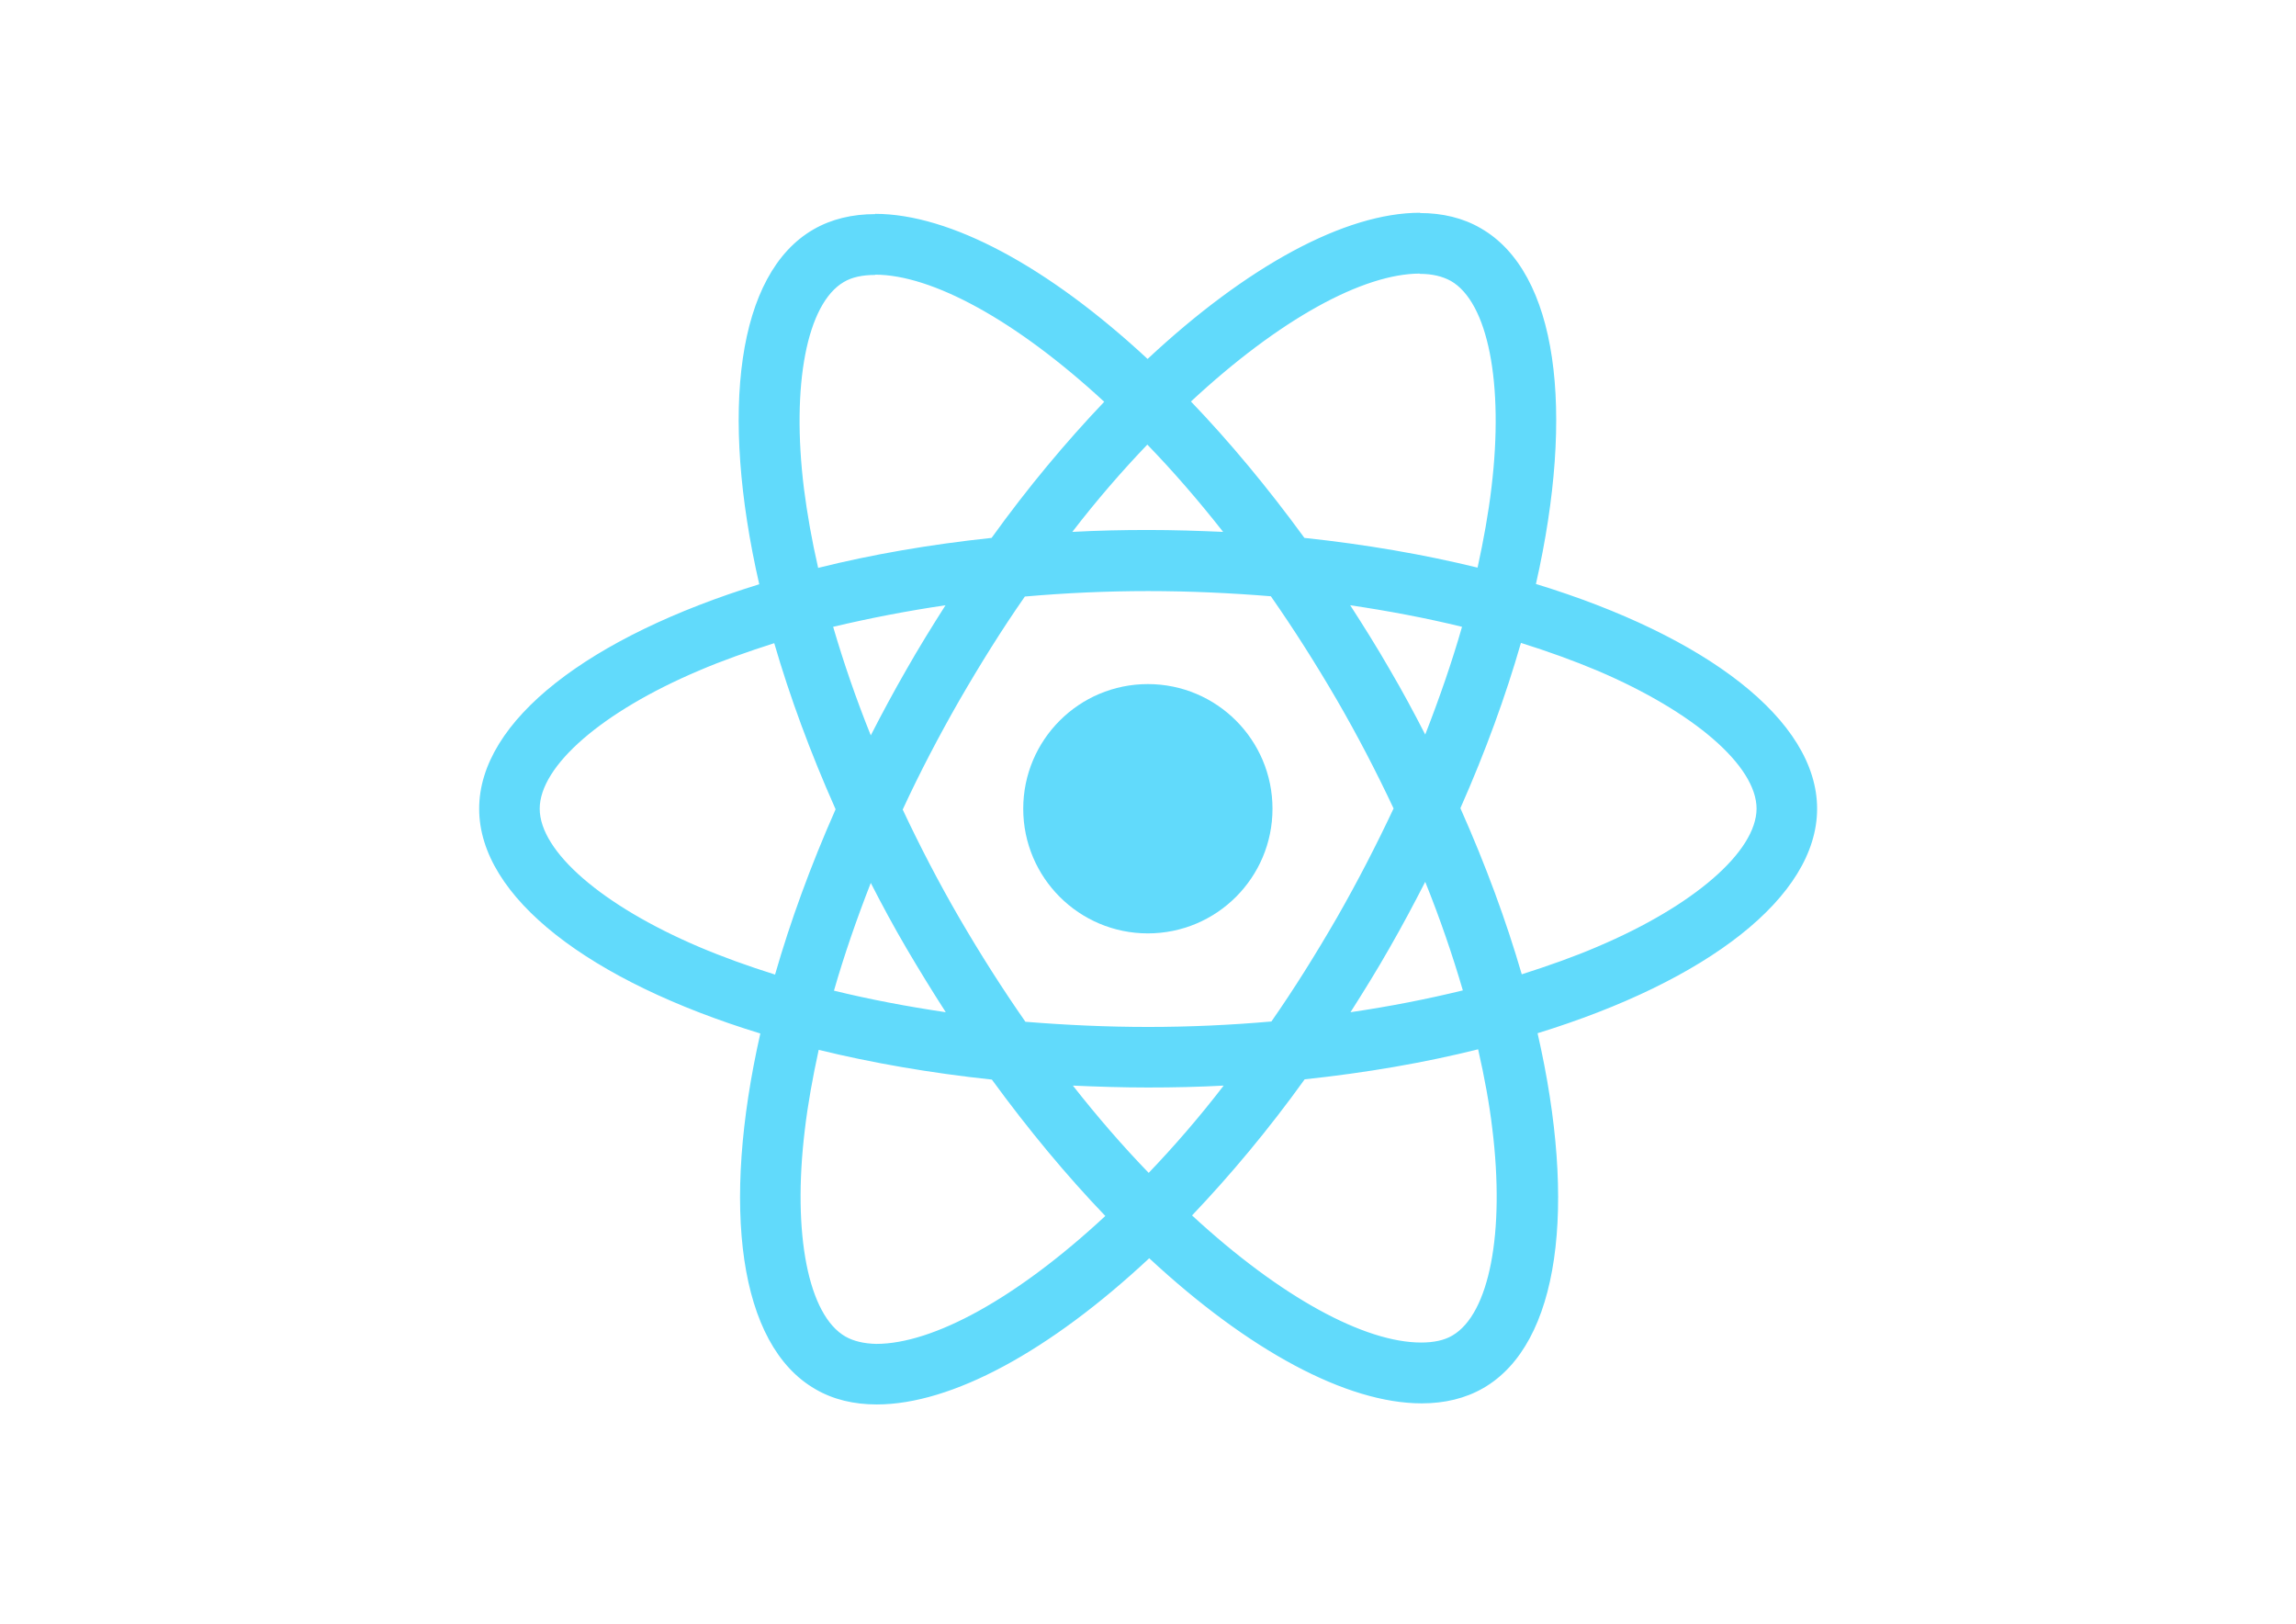
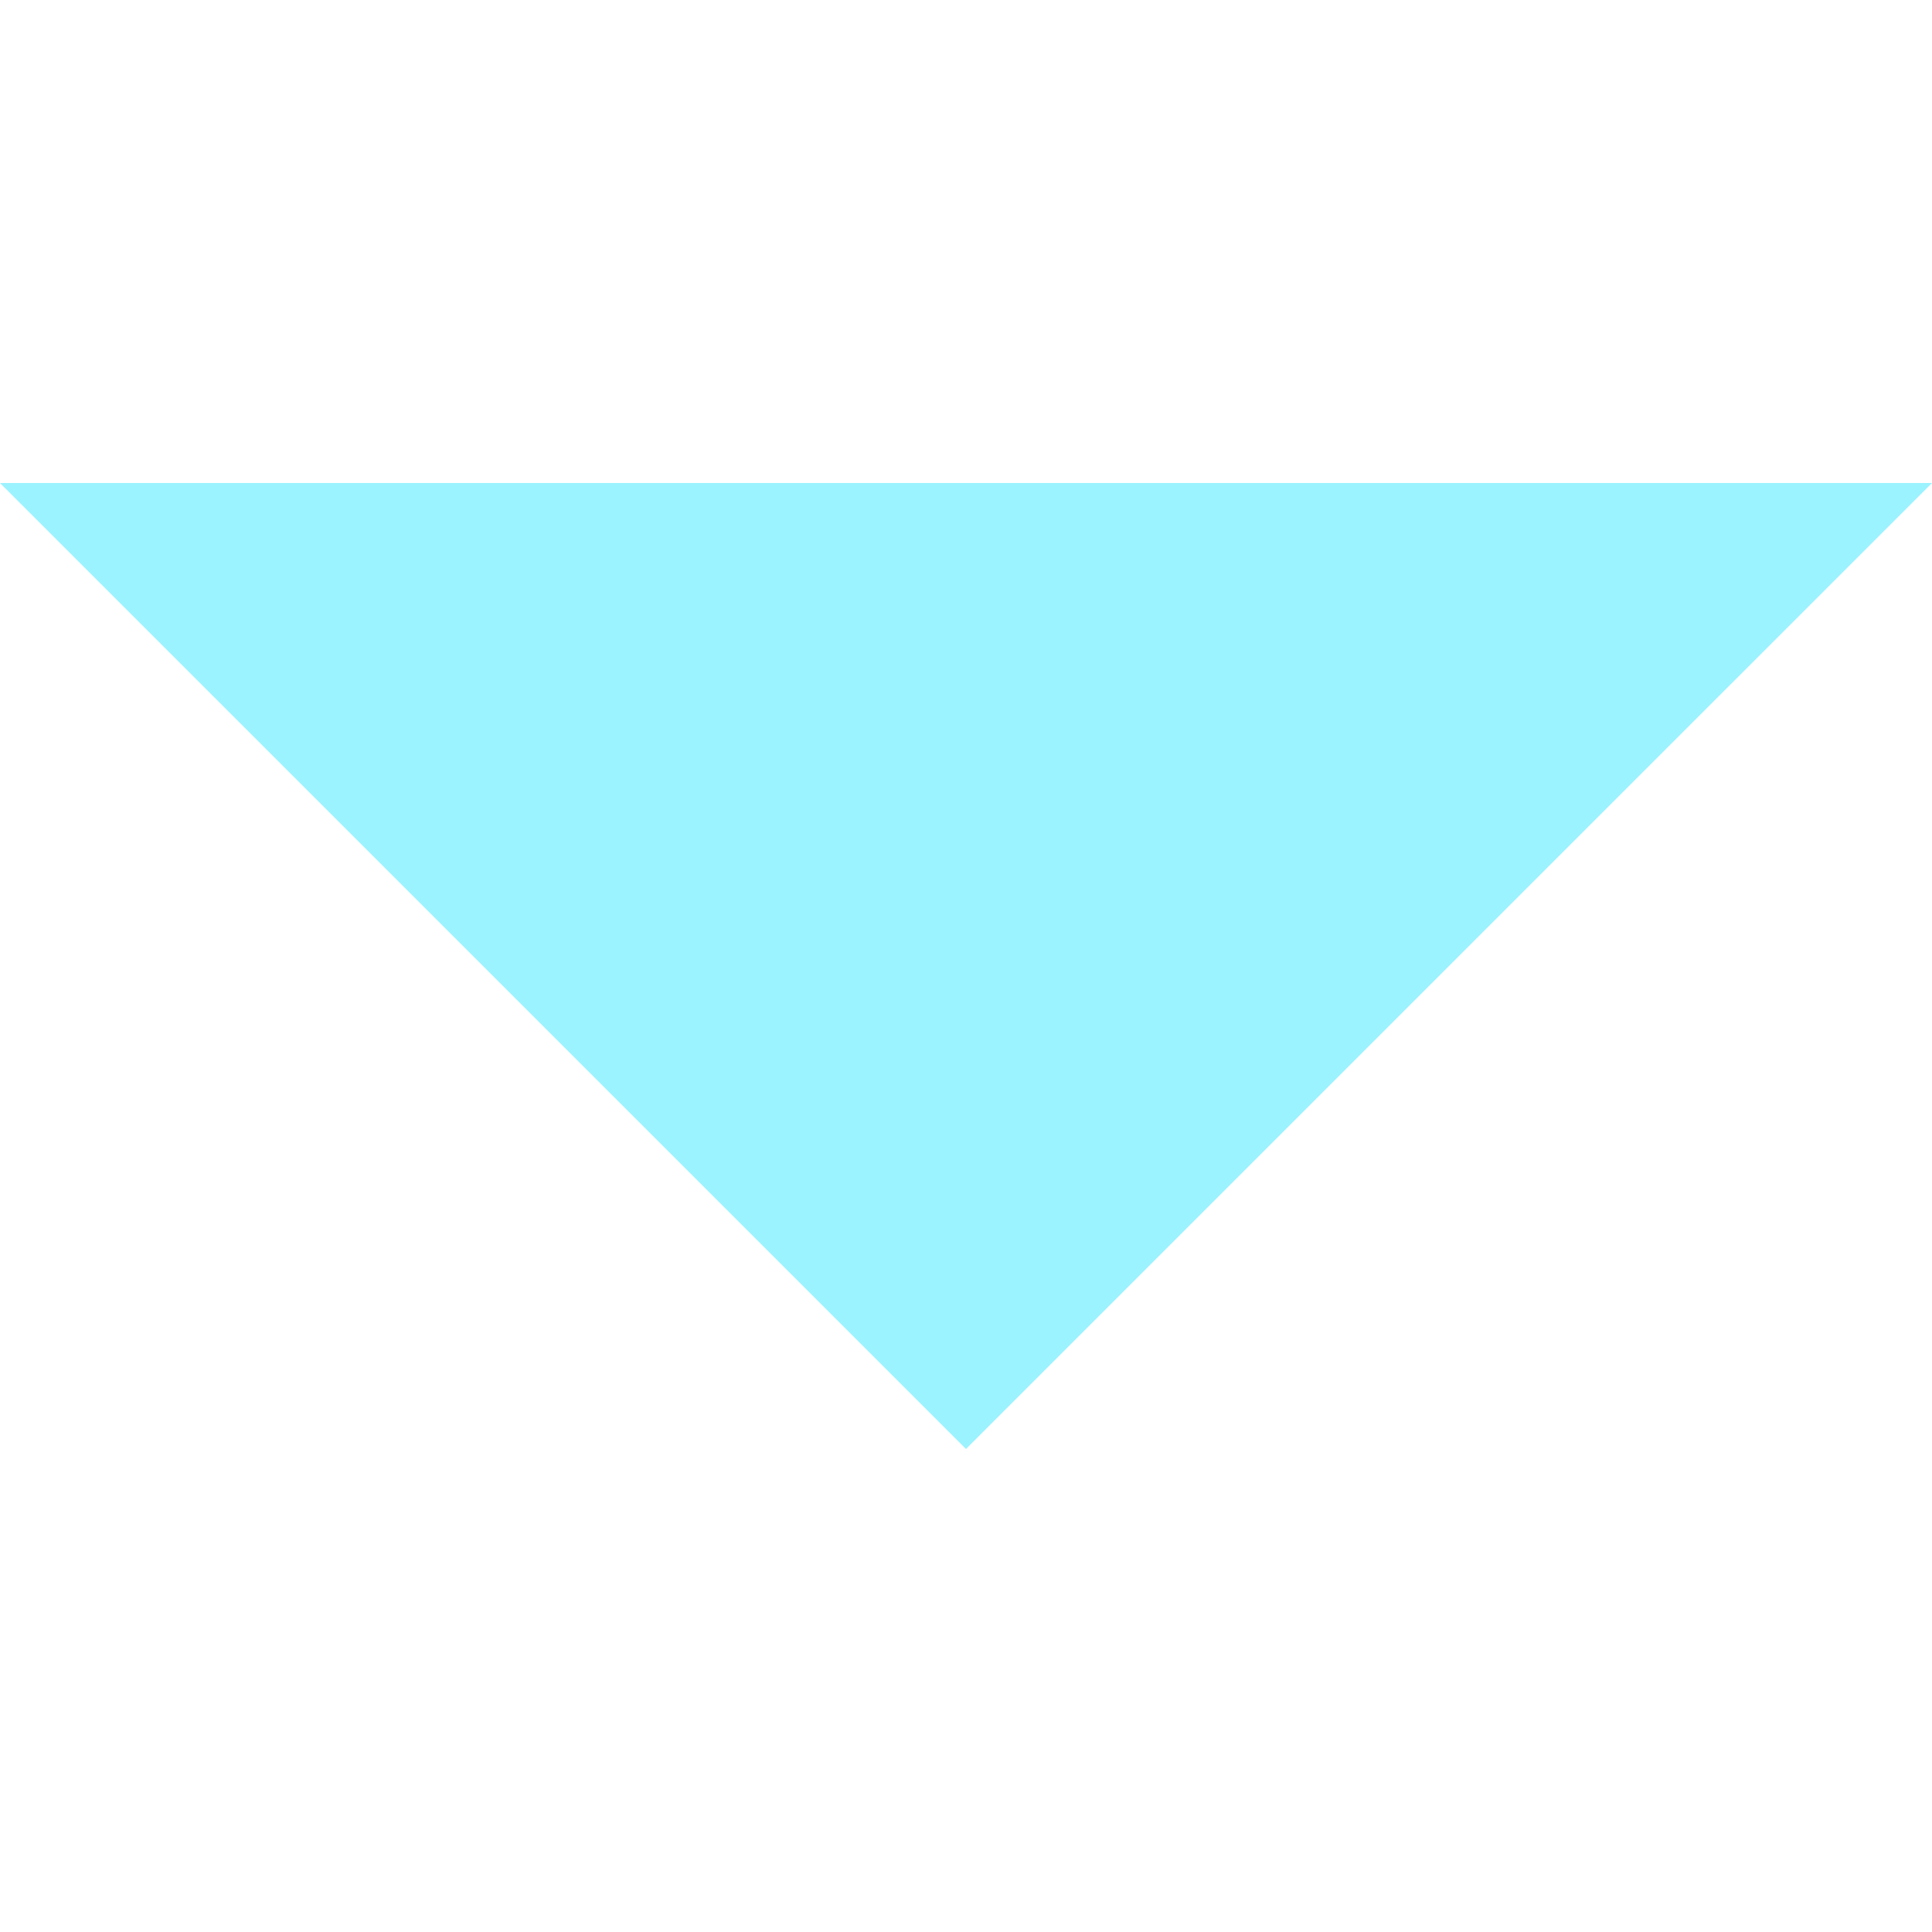
- <svg xmlns="http://www.w3.org/2000/svg" viewBox="0 0 841.9 595.3">
-   <g fill="#61DAFB">
-     <path d="M666.3 296.5c0-32.5-40.7-63.3-103.1-82.4 14.4-63.6 8-114.2-20.2-130.4-6.5-3.8-14.1-5.6-22.4-5.6v22.3c4.6 0 8.3.9 11.4 2.6 13.6 7.8 19.5 37.5 14.9 75.7-1.1 9.4-2.9 19.3-5.1 29.4-19.6-4.8-41-8.5-63.5-10.9-13.5-18.5-27.5-35.3-41.6-50 32.6-30.3 63.2-46.9 84-46.9V78c-27.5 0-63.5 19.6-99.9 53.6-36.4-33.8-72.4-53.2-99.9-53.2v22.3c20.7 0 51.4 16.5 84 46.6-14 14.7-28 31.4-41.3 49.9-22.6 2.4-44 6.1-63.6 11-2.3-10-4-19.7-5.2-29-4.7-38.2 1.1-67.9 14.6-75.8 3-1.8 6.9-2.6 11.5-2.6V78.5c-8.4 0-16 1.8-22.6 5.6-28.1 16.2-34.4 66.7-19.9 130.1-62.2 19.2-102.7 49.9-102.7 82.3 0 32.5 40.7 63.3 103.1 82.4-14.4 63.6-8 114.2 20.2 130.4 6.5 3.8 14.1 5.6 22.5 5.6 27.5 0 63.5-19.6 99.9-53.6 36.4 33.8 72.4 53.2 99.9 53.2 8.4 0 16-1.8 22.6-5.6 28.1-16.2 34.4-66.7 19.9-130.1 62-19.1 102.5-49.9 102.5-82.3zm-130.2-66.7c-3.7 12.9-8.3 26.2-13.5 39.5-4.1-8-8.4-16-13.1-24-4.6-8-9.5-15.8-14.4-23.4 14.2 2.1 27.9 4.7 41 7.9zm-45.8 106.5c-7.8 13.5-15.8 26.3-24.1 38.2-14.9 1.3-30 2-45.2 2-15.1 0-30.2-.7-45-1.9-8.3-11.9-16.4-24.6-24.2-38-7.6-13.1-14.5-26.4-20.8-39.8 6.2-13.4 13.2-26.8 20.7-39.9 7.8-13.5 15.8-26.3 24.1-38.2 14.9-1.3 30-2 45.2-2 15.1 0 30.2.7 45 1.9 8.3 11.9 16.4 24.6 24.2 38 7.6 13.1 14.5 26.4 20.8 39.8-6.3 13.4-13.2 26.8-20.7 39.9zm32.3-13c5.4 13.4 10 26.8 13.8 39.8-13.1 3.2-26.9 5.9-41.2 8 4.9-7.7 9.8-15.6 14.4-23.7 4.6-8 8.9-16.1 13-24.1zM421.2 430c-9.3-9.6-18.6-20.3-27.8-32 9 .4 18.2.7 27.5.7 9.4 0 18.7-.2 27.8-.7-9 11.7-18.3 22.4-27.5 32zm-74.4-58.9c-14.2-2.1-27.9-4.7-41-7.9 3.7-12.9 8.3-26.2 13.5-39.5 4.1 8 8.4 16 13.1 24 4.7 8 9.5 15.8 14.4 23.4zM420.7 163c9.3 9.6 18.6 20.3 27.8 32-9-.4-18.2-.7-27.5-.7-9.4 0-18.7.2-27.8.7 9-11.7 18.3-22.4 27.5-32zm-74 58.9c-4.9 7.7-9.8 15.6-14.4 23.7-4.6 8-8.9 16-13 24-5.4-13.4-10-26.8-13.8-39.8 13.1-3.1 26.9-5.8 41.2-7.9zm-90.5 125.2c-35.4-15.1-58.3-34.9-58.3-50.6 0-15.7 22.9-35.6 58.3-50.6 8.6-3.7 18-7 27.7-10.1 5.7 19.6 13.2 40 22.5 60.9-9.2 20.8-16.6 41.1-22.2 60.6-9.9-3.1-19.3-6.5-28-10.2zM310 490c-13.6-7.8-19.5-37.5-14.9-75.7 1.1-9.4 2.9-19.3 5.1-29.4 19.6 4.8 41 8.5 63.5 10.9 13.5 18.5 27.5 35.3 41.6 50-32.6 30.3-63.2 46.9-84 46.9-4.5-.1-8.3-1-11.3-2.7zm237.2-76.2c4.7 38.2-1.1 67.9-14.6 75.8-3 1.8-6.9 2.6-11.5 2.6-20.7 0-51.4-16.5-84-46.6 14-14.7 28-31.4 41.3-49.9 22.6-2.4 44-6.1 63.6-11 2.3 10.1 4.1 19.8 5.2 29.1zm38.5-66.7c-8.6 3.7-18 7-27.7 10.1-5.7-19.6-13.2-40-22.5-60.9 9.2-20.8 16.6-41.1 22.2-60.6 9.9 3.1 19.3 6.5 28.1 10.2 35.4 15.1 58.3 34.9 58.3 50.6-.1 15.7-23 35.6-58.4 50.6zM320.8 78.4z" />
-     <circle cx="420.9" cy="296.5" r="45.7" />
-     <path d="M520.5 78.1z" />
+ <svg xmlns="http://www.w3.org/2000/svg" version="1.1" id="Capa_1" x="0px" y="0px" width="512px" height="512px" viewBox="0 0 404.308 404.309" style="enable-background:new 0 0 404.308 404.309;" xml:space="preserve" class="">
+   <g transform="matrix(1 -2.44929e-16 2.44929e-16 1 -1.13687e-13 8.52651e-14)">
+     <g>
+       <path d="M0,101.08h404.308L202.151,303.229L0,101.08z" data-original="#000000" class="active-path" data-old_color="#000000" fill="#9BF3FF" />
+     </g>
  </g>
</svg>
